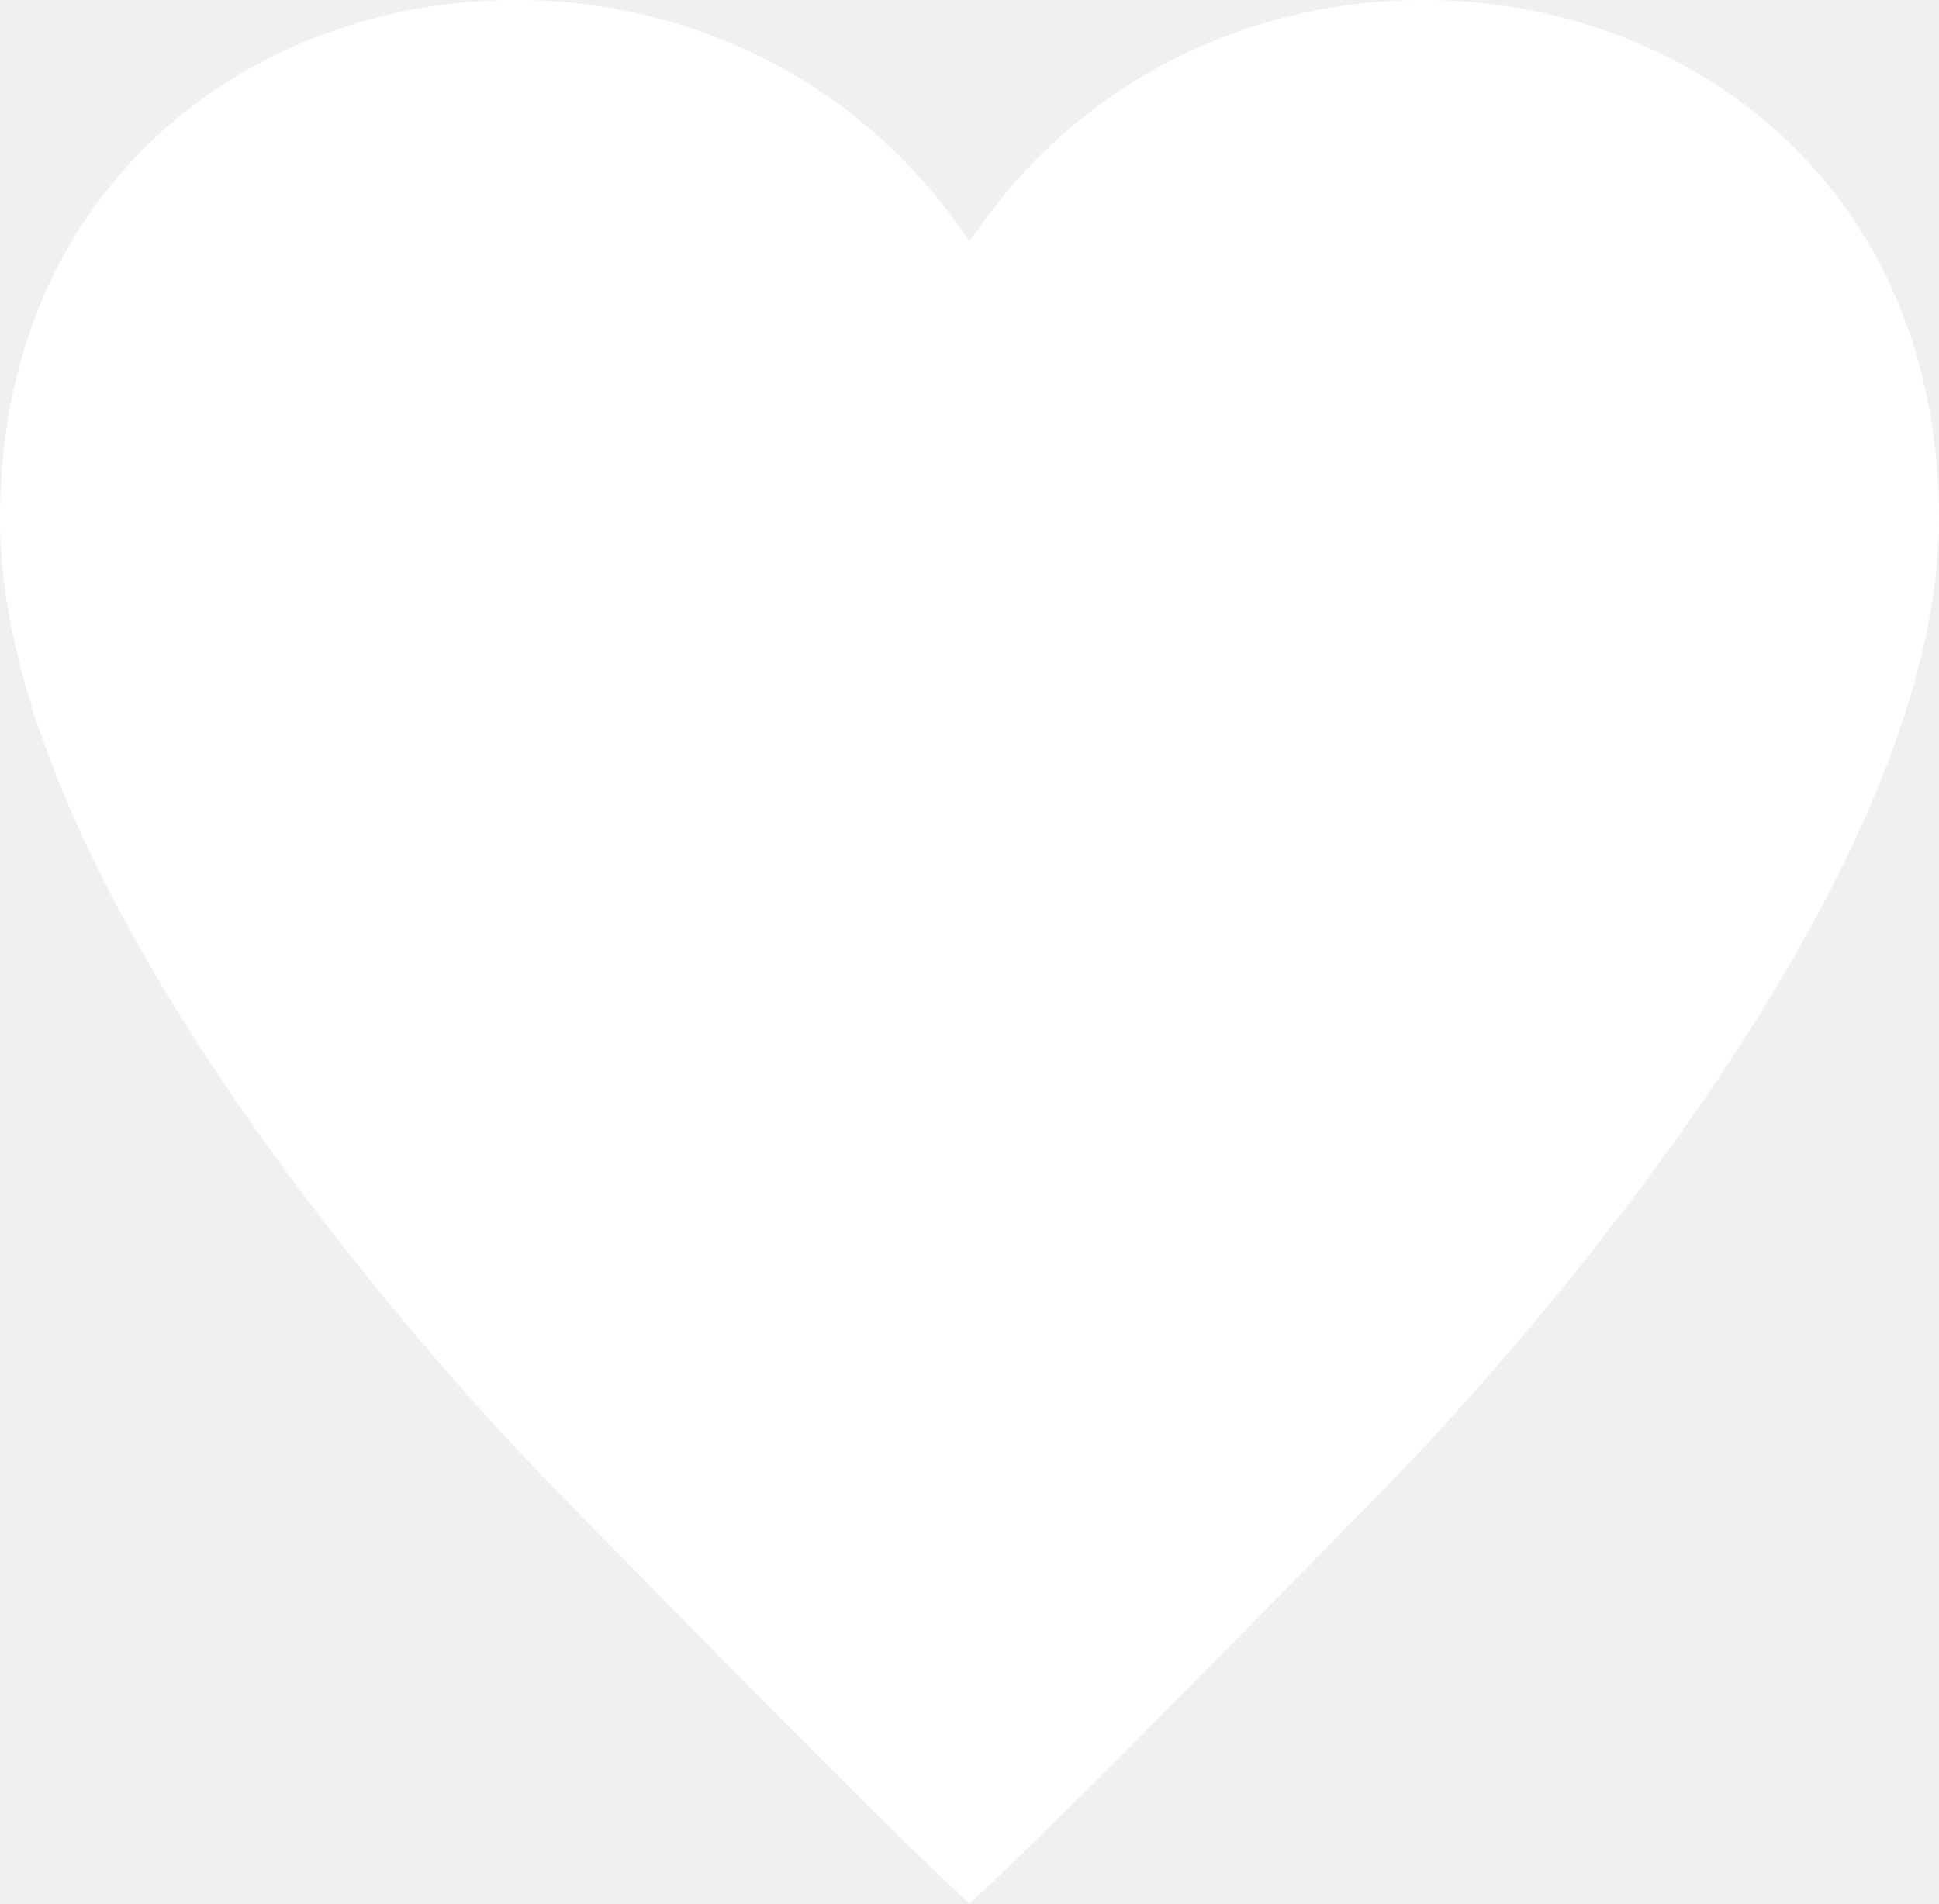
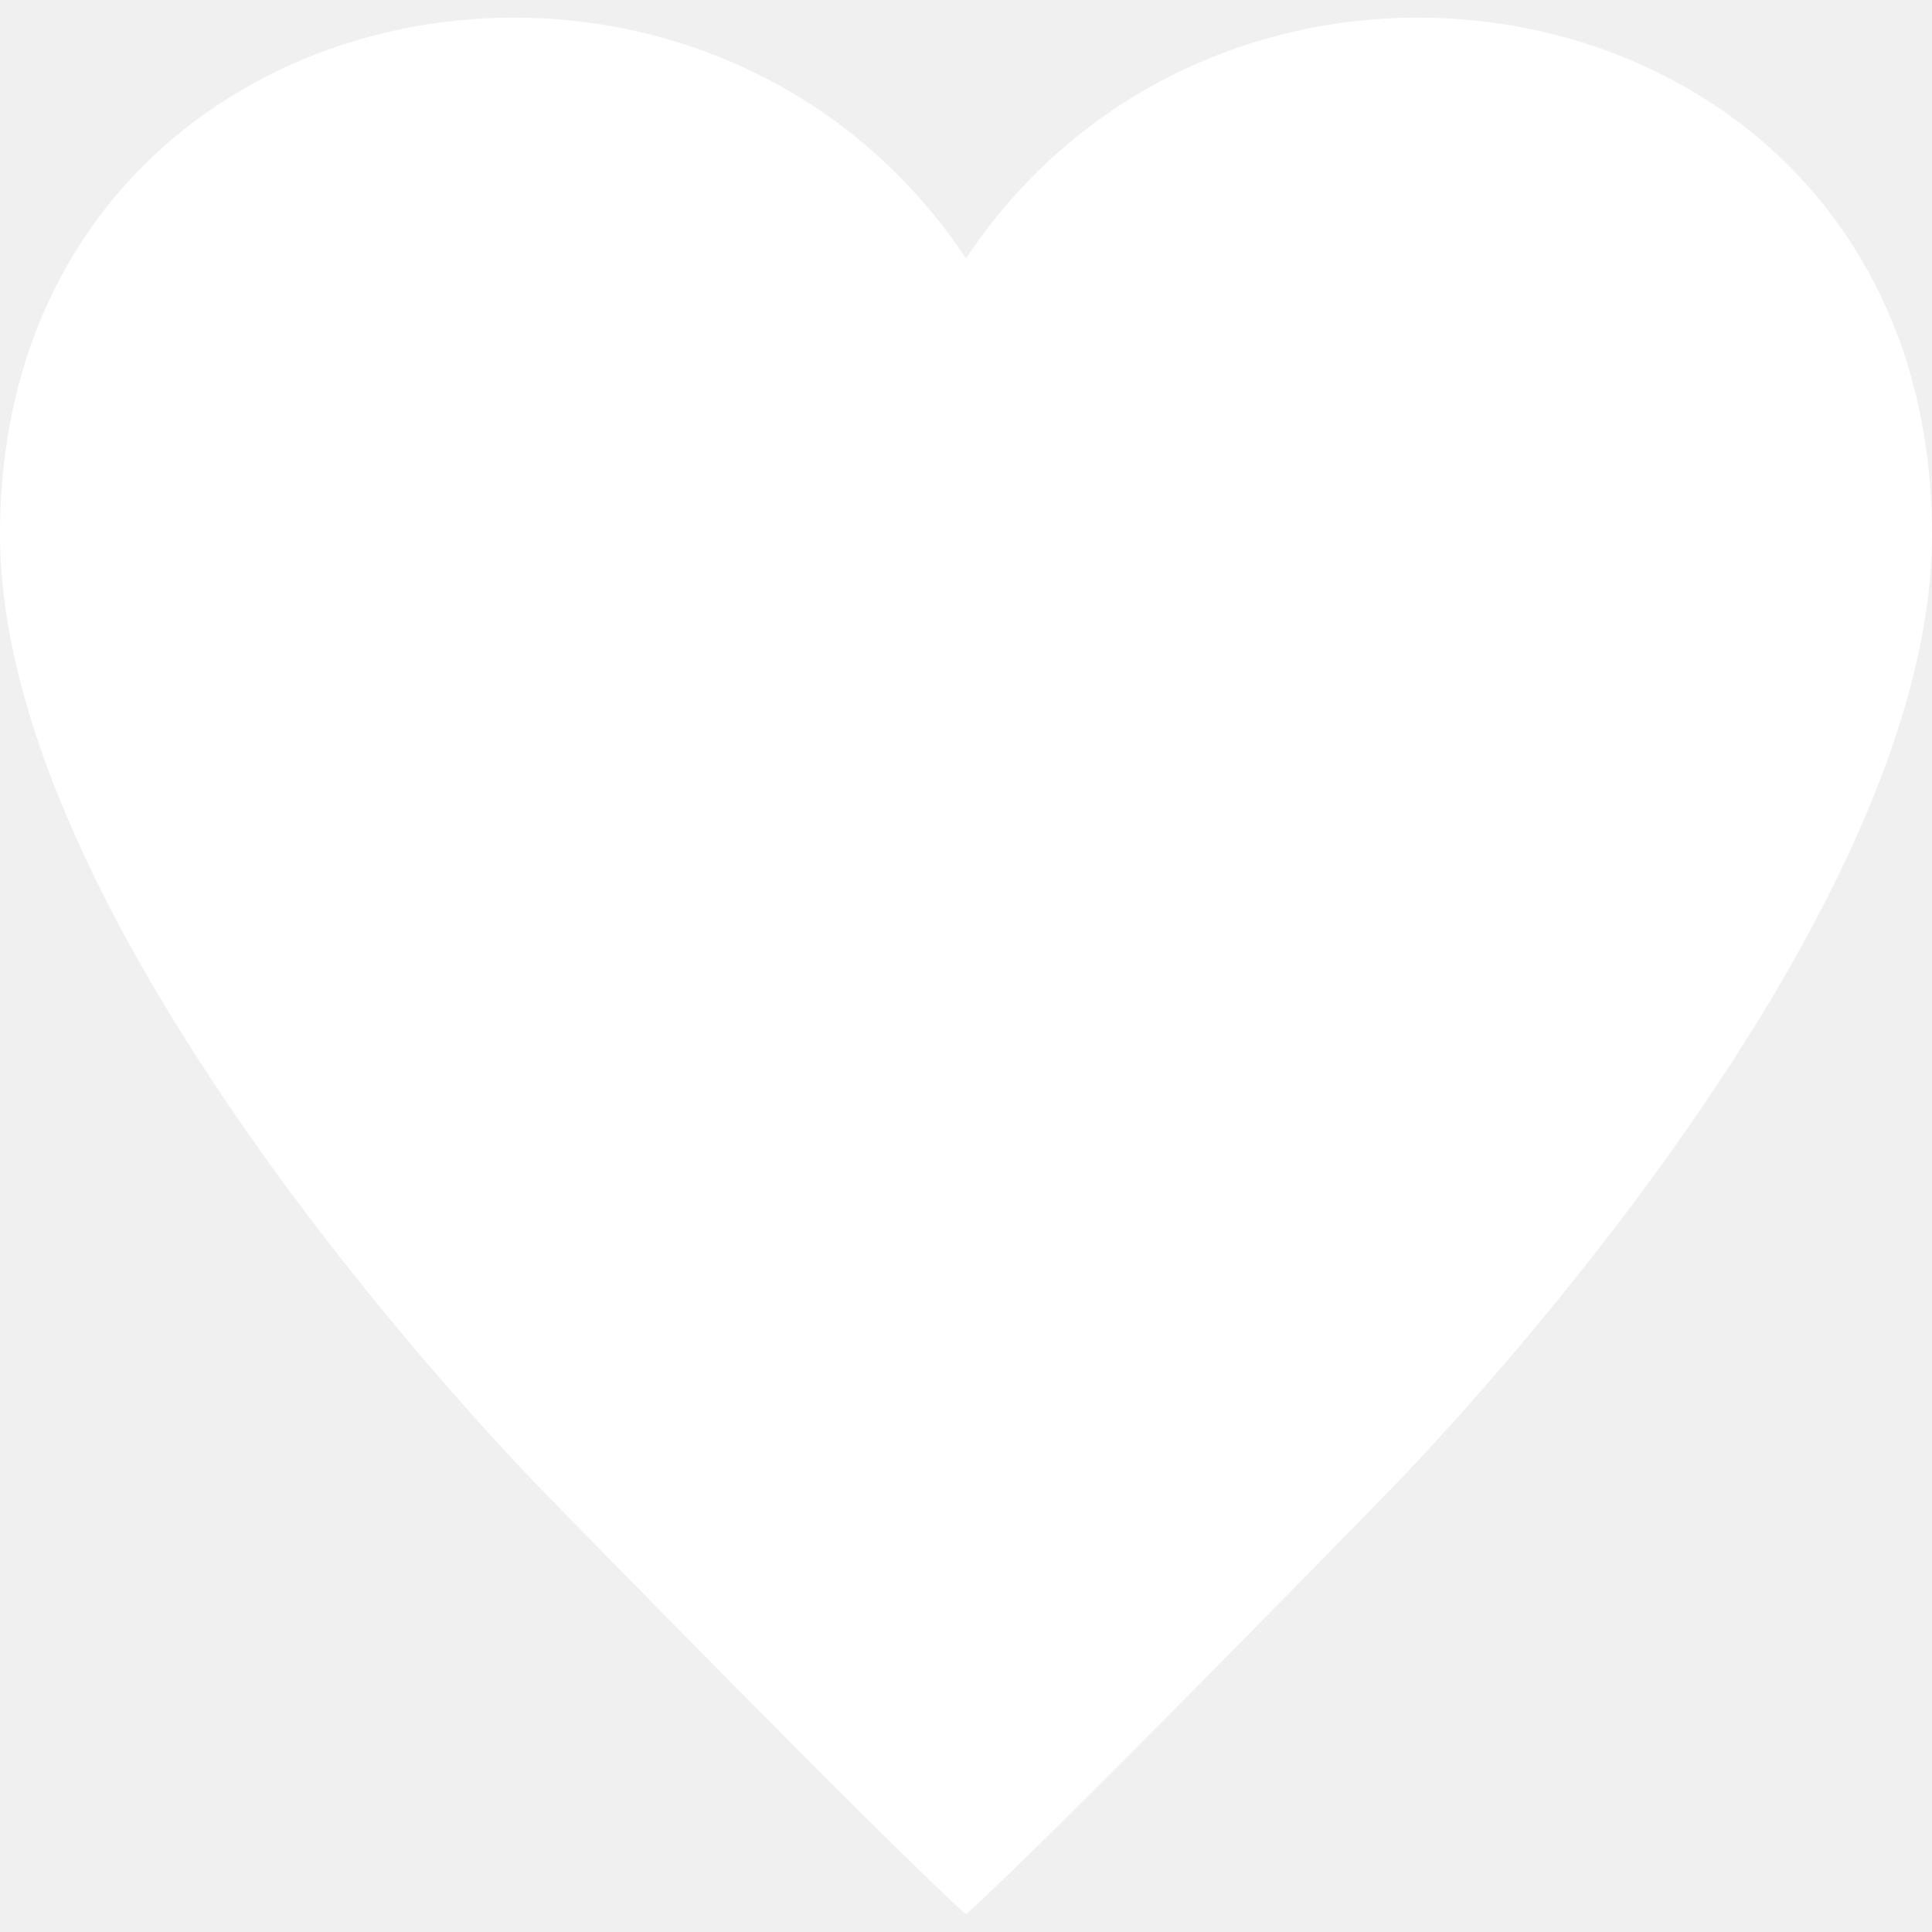
- <svg xmlns="http://www.w3.org/2000/svg" version="1.1" id="Layer_1" x="0px" y="0px" width="14px" height="13.744px" viewBox="0 0 14 13.744" style="enable-background:new 0 0 14 13.744;" xml:space="preserve">
-   <path fill="#FFF" d="M7,1.744c-2-3-7-2-7,2c0,3,4,7,4,7s2.417,2.479,3,3c0.583-0.521,3-3,3-3s4-4,4-7C14-0.256,9-1.256,7,1.744z" />
-   <g>
- </g>
-   <g>
- </g>
-   <g>
- </g>
-   <g>
- </g>
-   <g>
- </g>
-   <g>
- </g>
-   <g>
- </g>
-   <g>
- </g>
-   <g>
- </g>
-   <g>
- </g>
-   <g>
- </g>
-   <g>
- </g>
-   <g>
- </g>
-   <g>
- </g>
-   <g>
- </g>
+ <svg xmlns="http://www.w3.org/2000/svg" version="1.1" id="Layer_1" x="0px" y="0px" width="14px" height="14px" viewBox="0 0 14 14" style="enable-background:new 0 0 14 14;" xml:space="preserve">
+   <path style="fill:#FFFFFF;" d="M7,1.872c-2-3-7-2-7,2c0,3,4,7,4,7s2.417,2.479,3,3c0.583-0.521,3-3,3-3s4-4,4-7  C14-0.128,9-1.128,7,1.872z" />
</svg>
